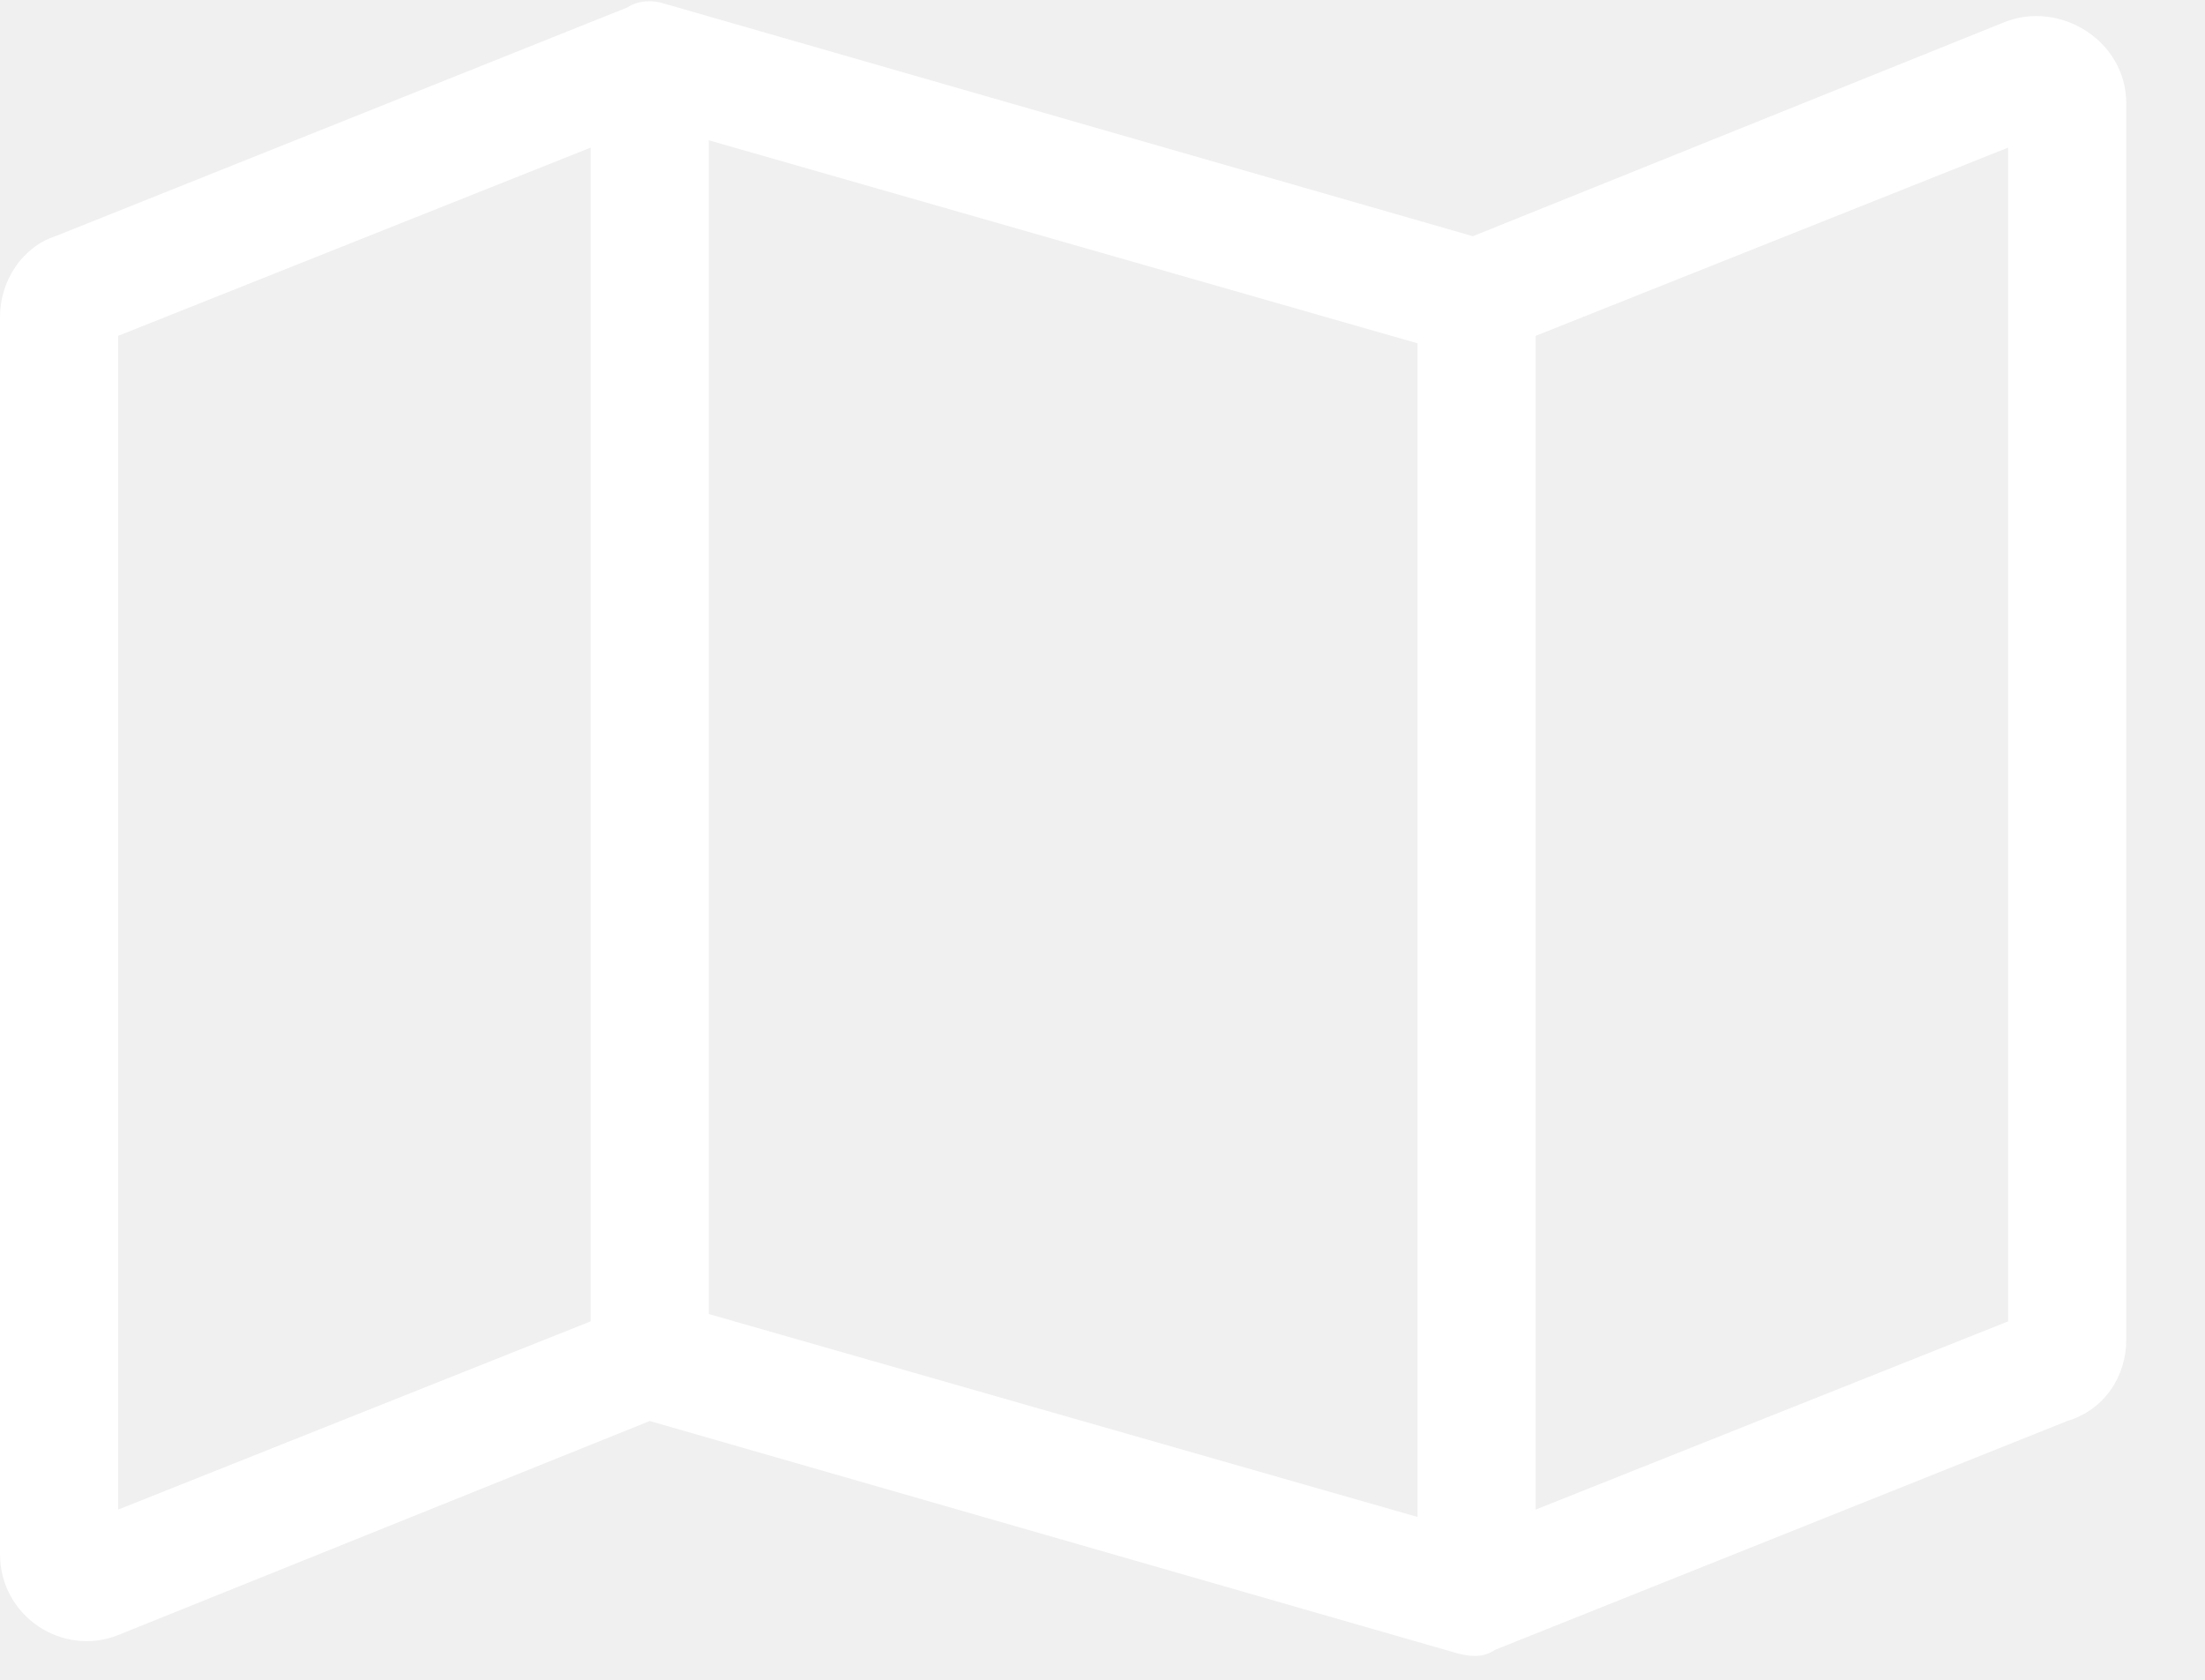
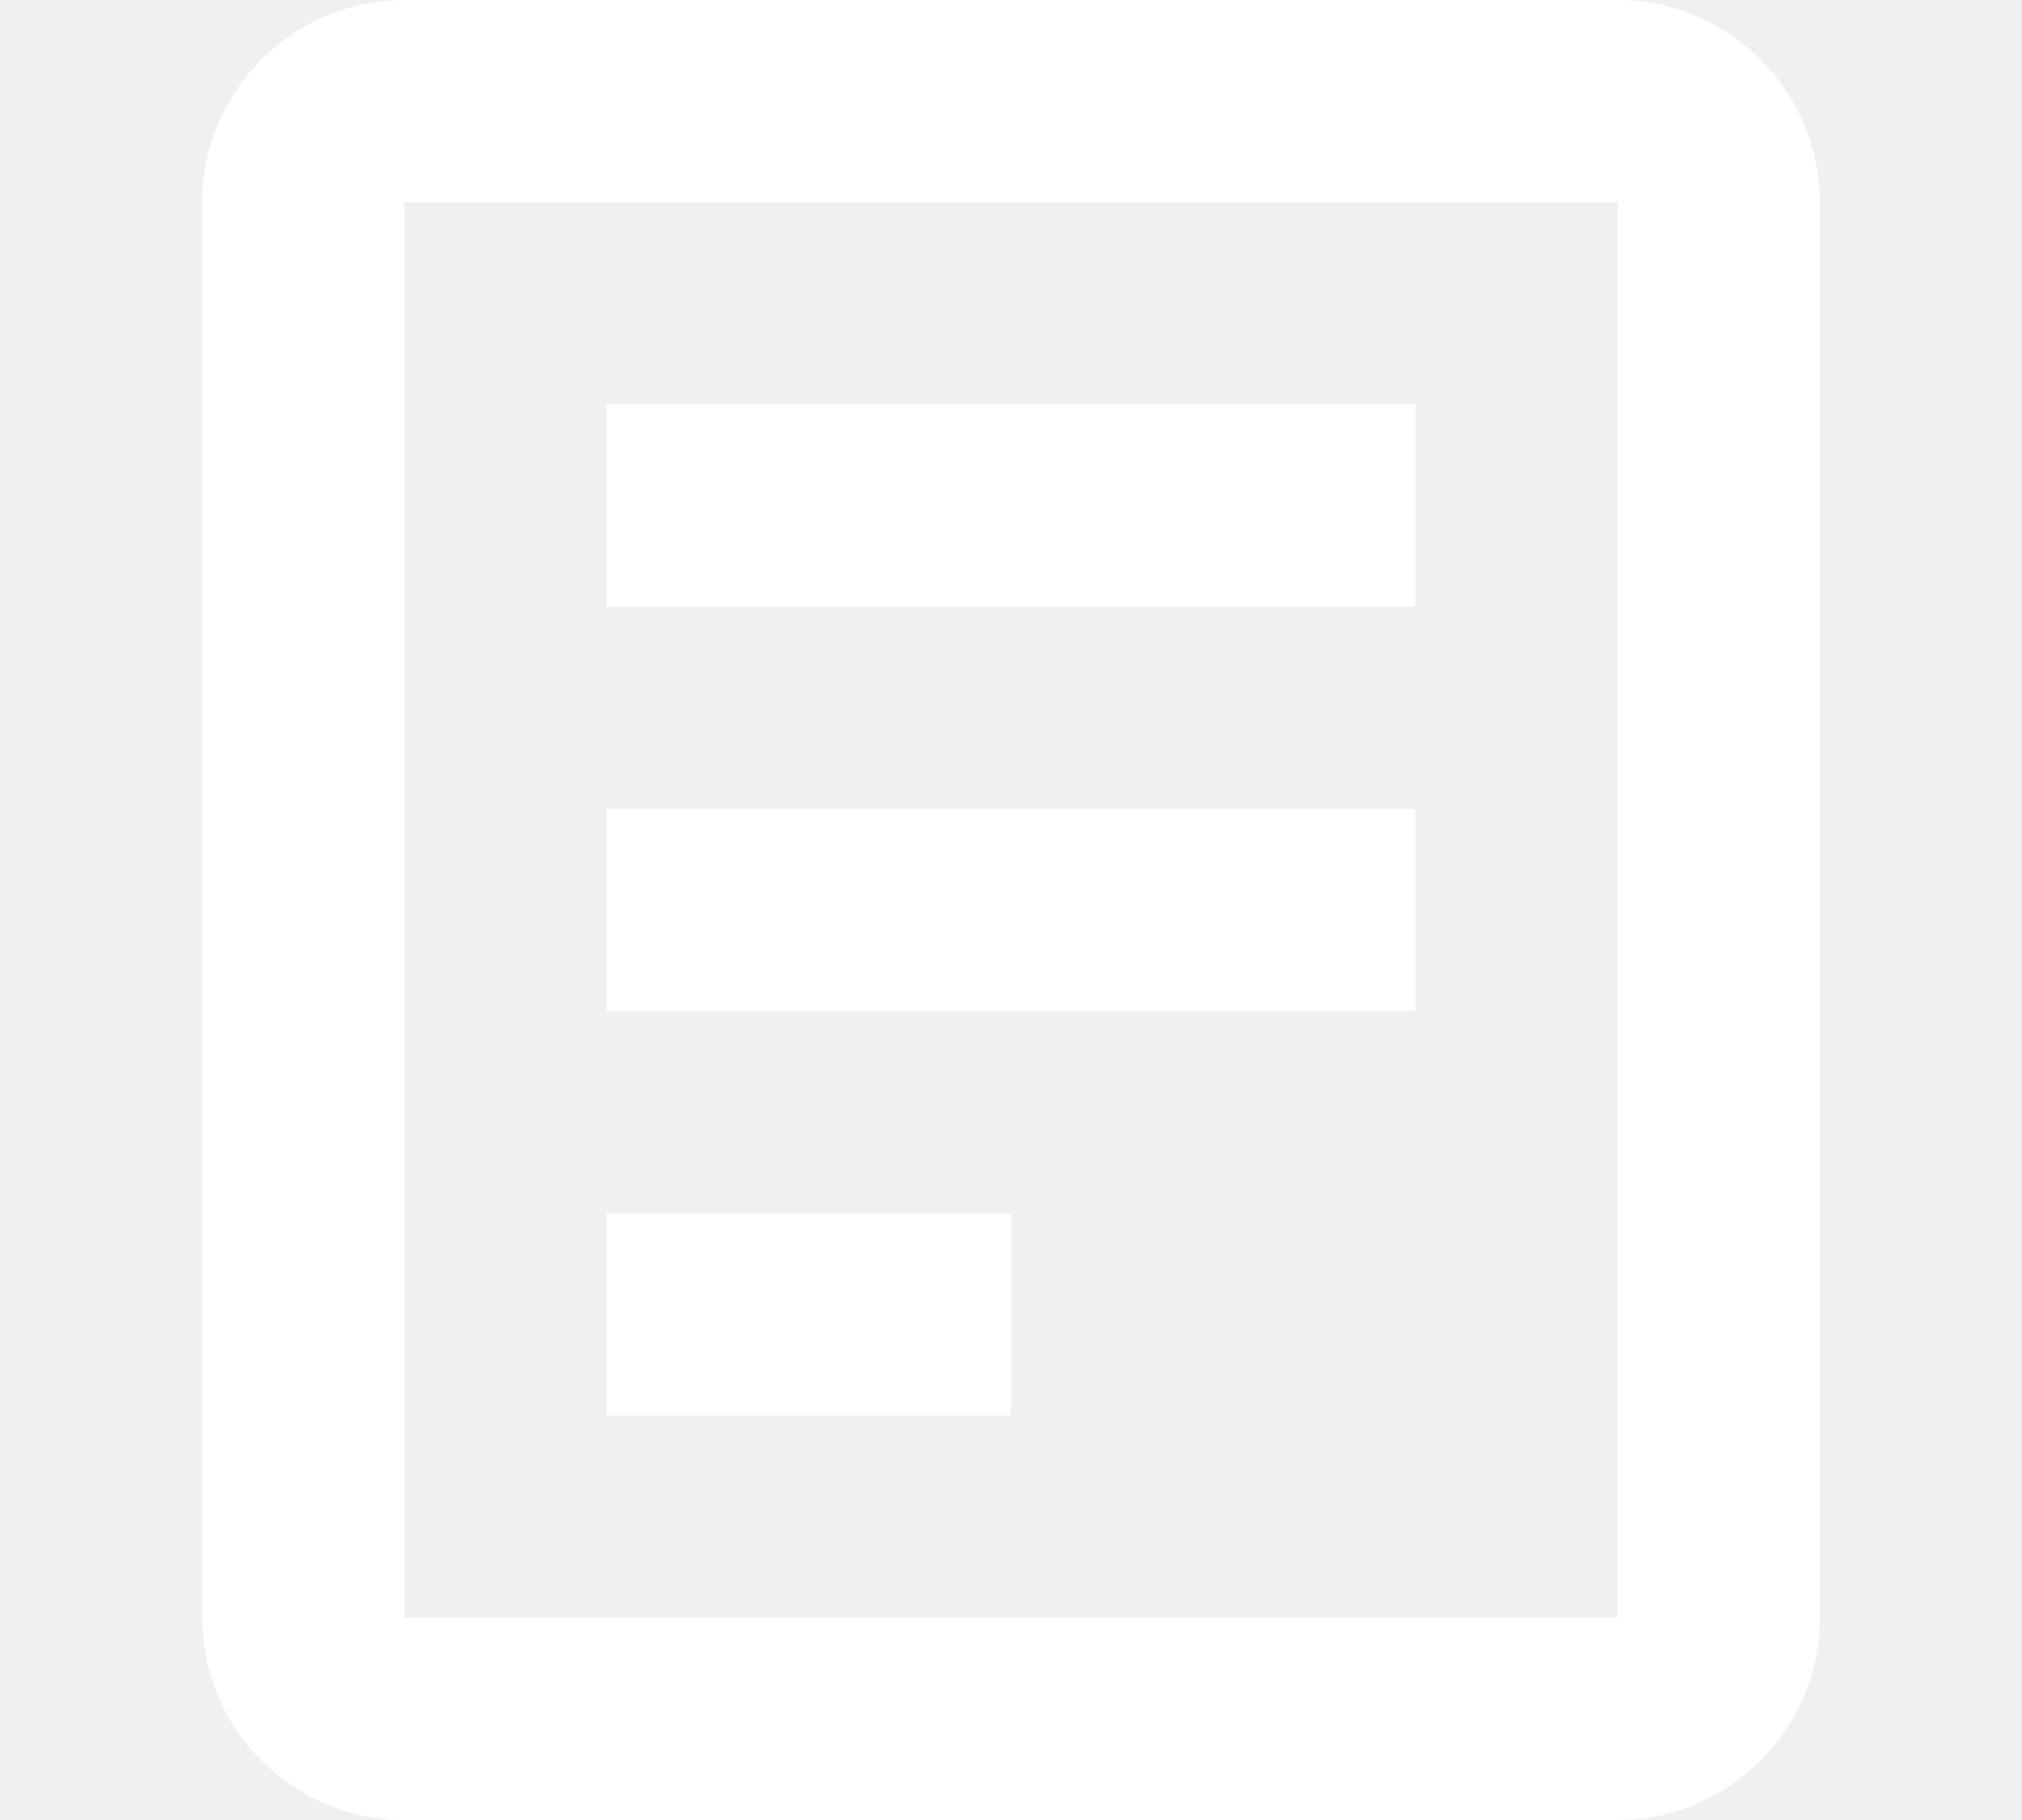
- <svg xmlns="http://www.w3.org/2000/svg" width="21" height="16" viewBox="0 0 21 16" fill="none">
-   <path d="M5.977 0.07C6.082 0 6.223 0 6.328 0.035L14.027 2.25L19.09 0.211C19.617 0 20.25 0.387 20.25 0.984V12.762C20.25 13.113 20.039 13.43 19.688 13.535L14.238 15.715C14.133 15.785 14.027 15.785 13.887 15.75L6.188 13.535L1.125 15.574C0.598 15.785 0 15.398 0 14.801V3.023C0 2.672 0.211 2.355 0.527 2.25L5.977 0.07ZM1.125 3.199V14.379L5.625 12.586V1.406L1.125 3.199ZM13.5 14.449V3.27L6.75 1.336V12.516L13.5 14.449ZM14.625 14.379L19.125 12.586V1.406L14.625 3.199V14.379Z" fill="white" />
+ <svg xmlns="http://www.w3.org/2000/svg" width="20" height="18" viewBox="0 0 20 18" fill="none">
+   <path d="M4 0C2.9 0 2 0.9 2 2V16C2 17.1 2.9 18 4 18H16C17.1 18 18 17.1 18 16V2C18 0.9 17.1 0 16 0H4ZM4 2H16V16H4V2ZM6 4V6H14V4H6ZM6 8V10H14V8H6ZM6 12V14H10V12H6Z" fill="white" />
</svg>
